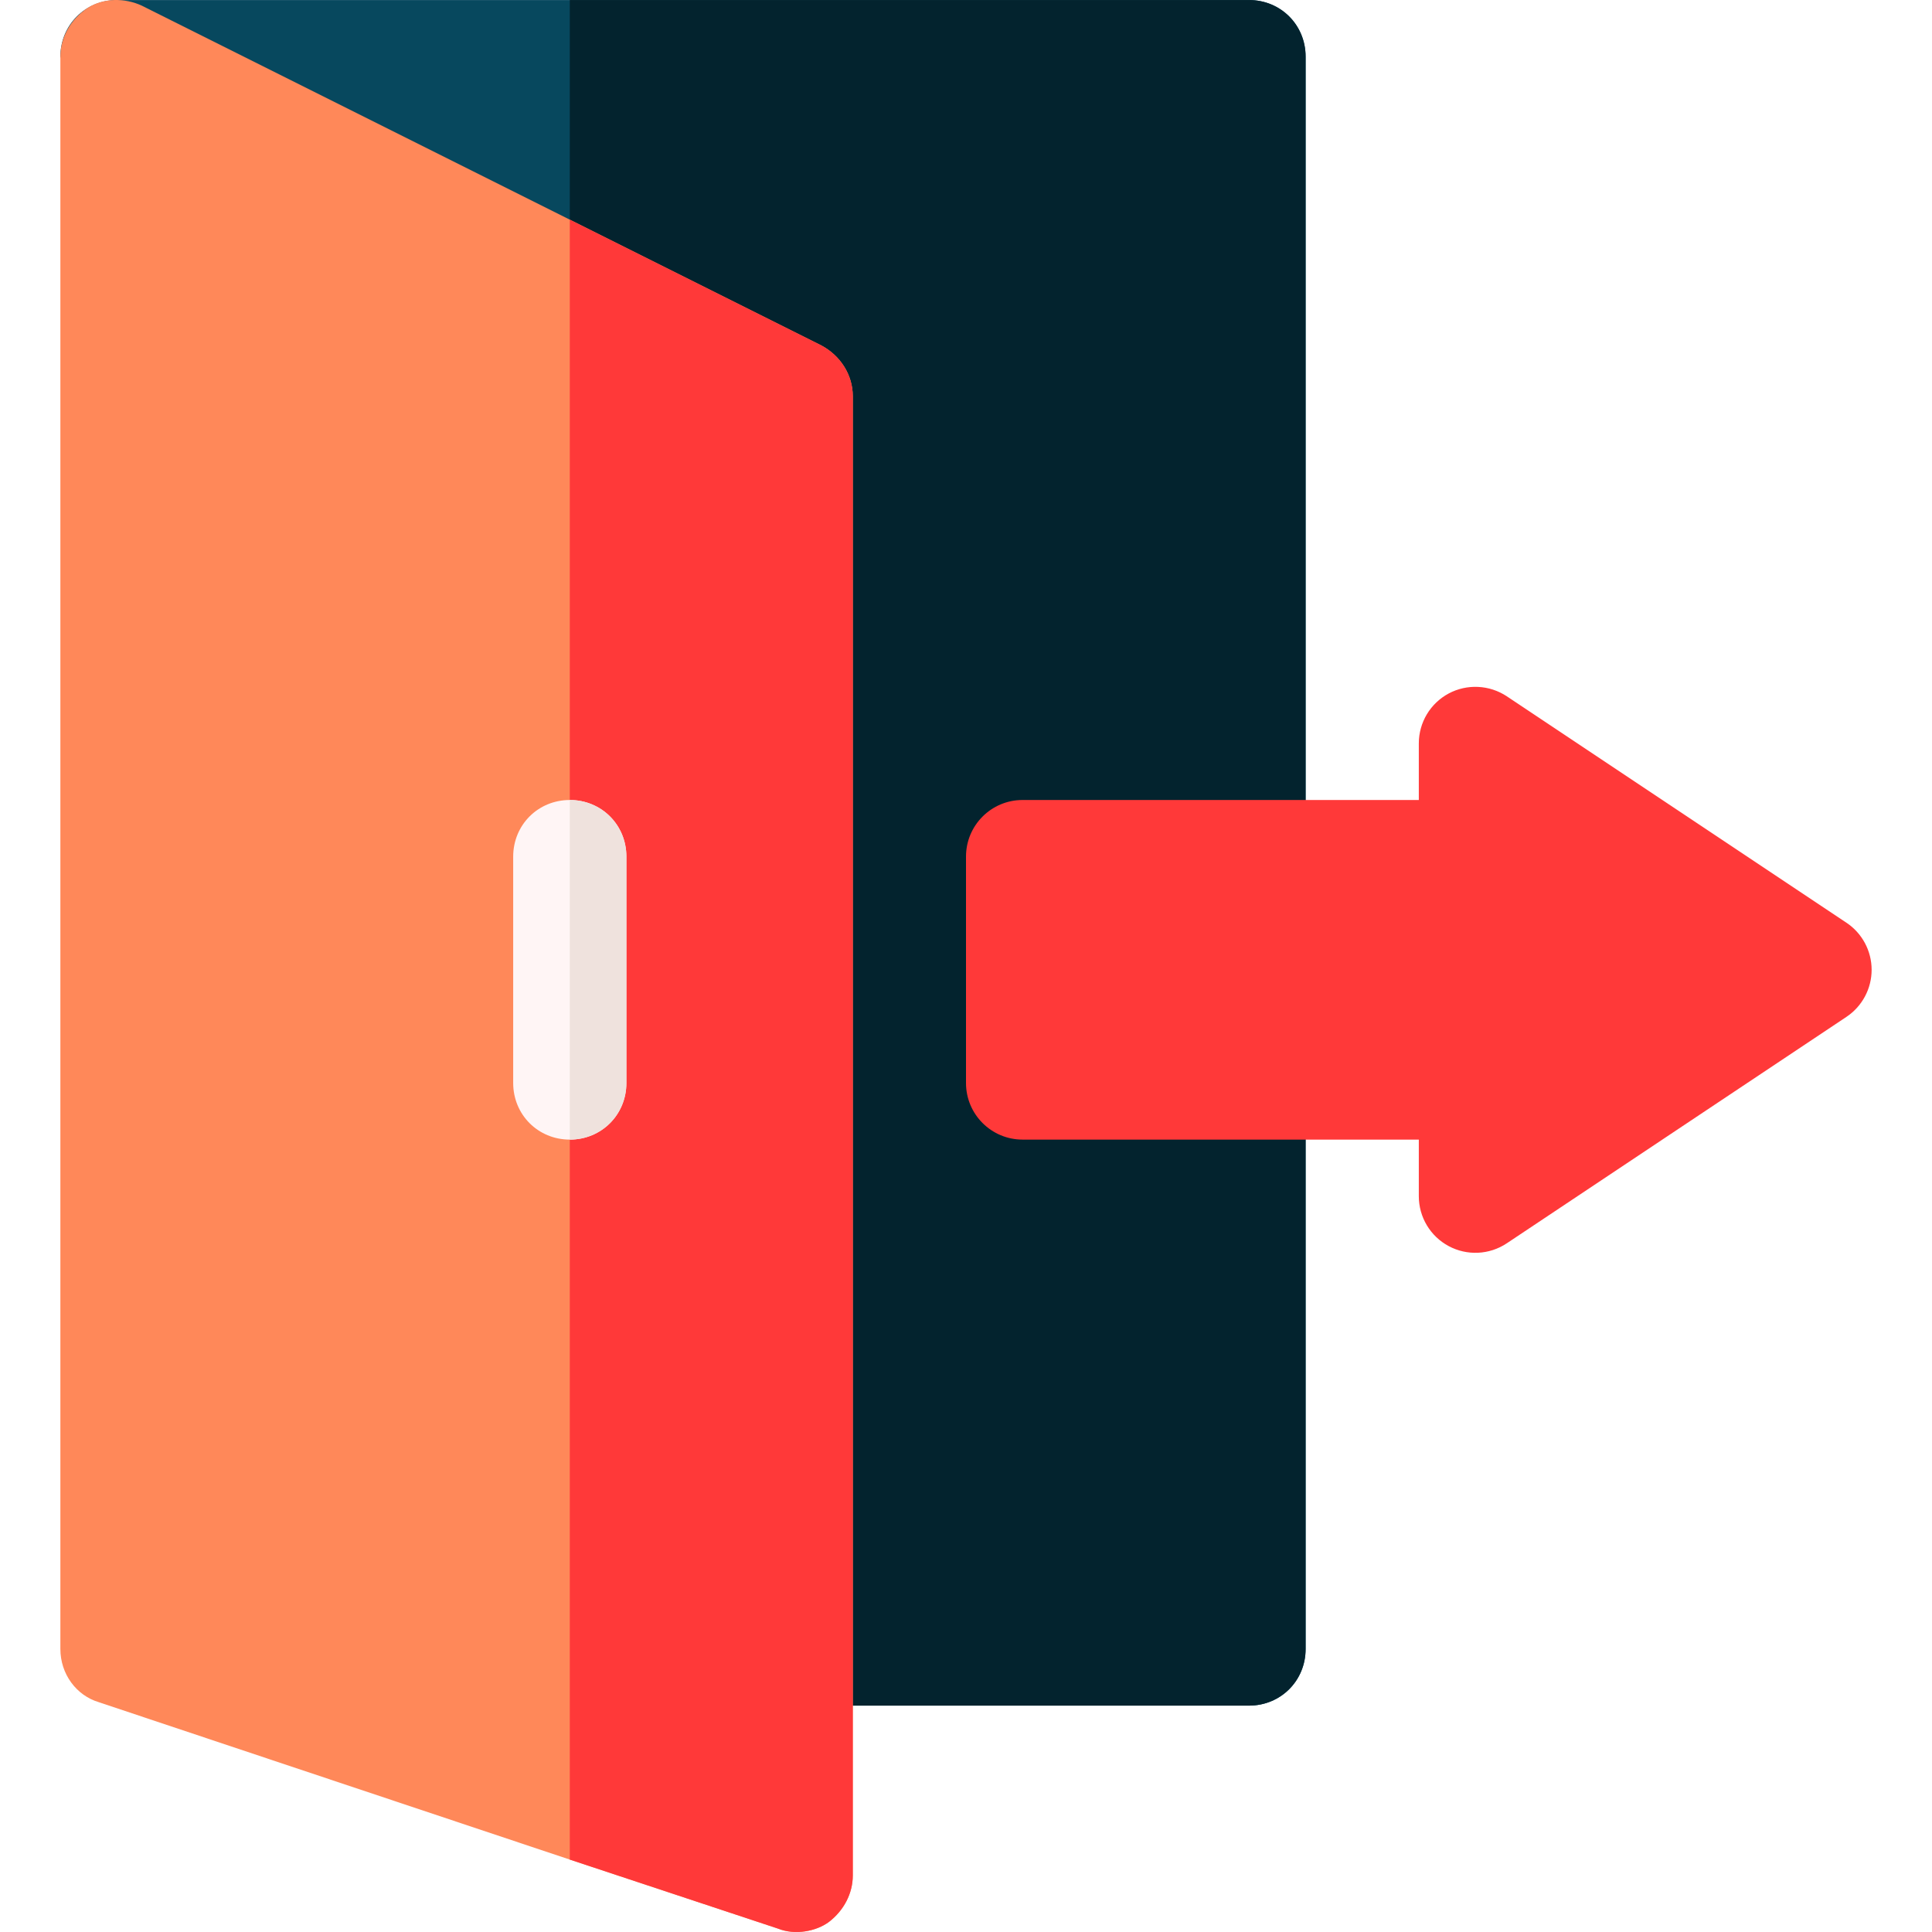
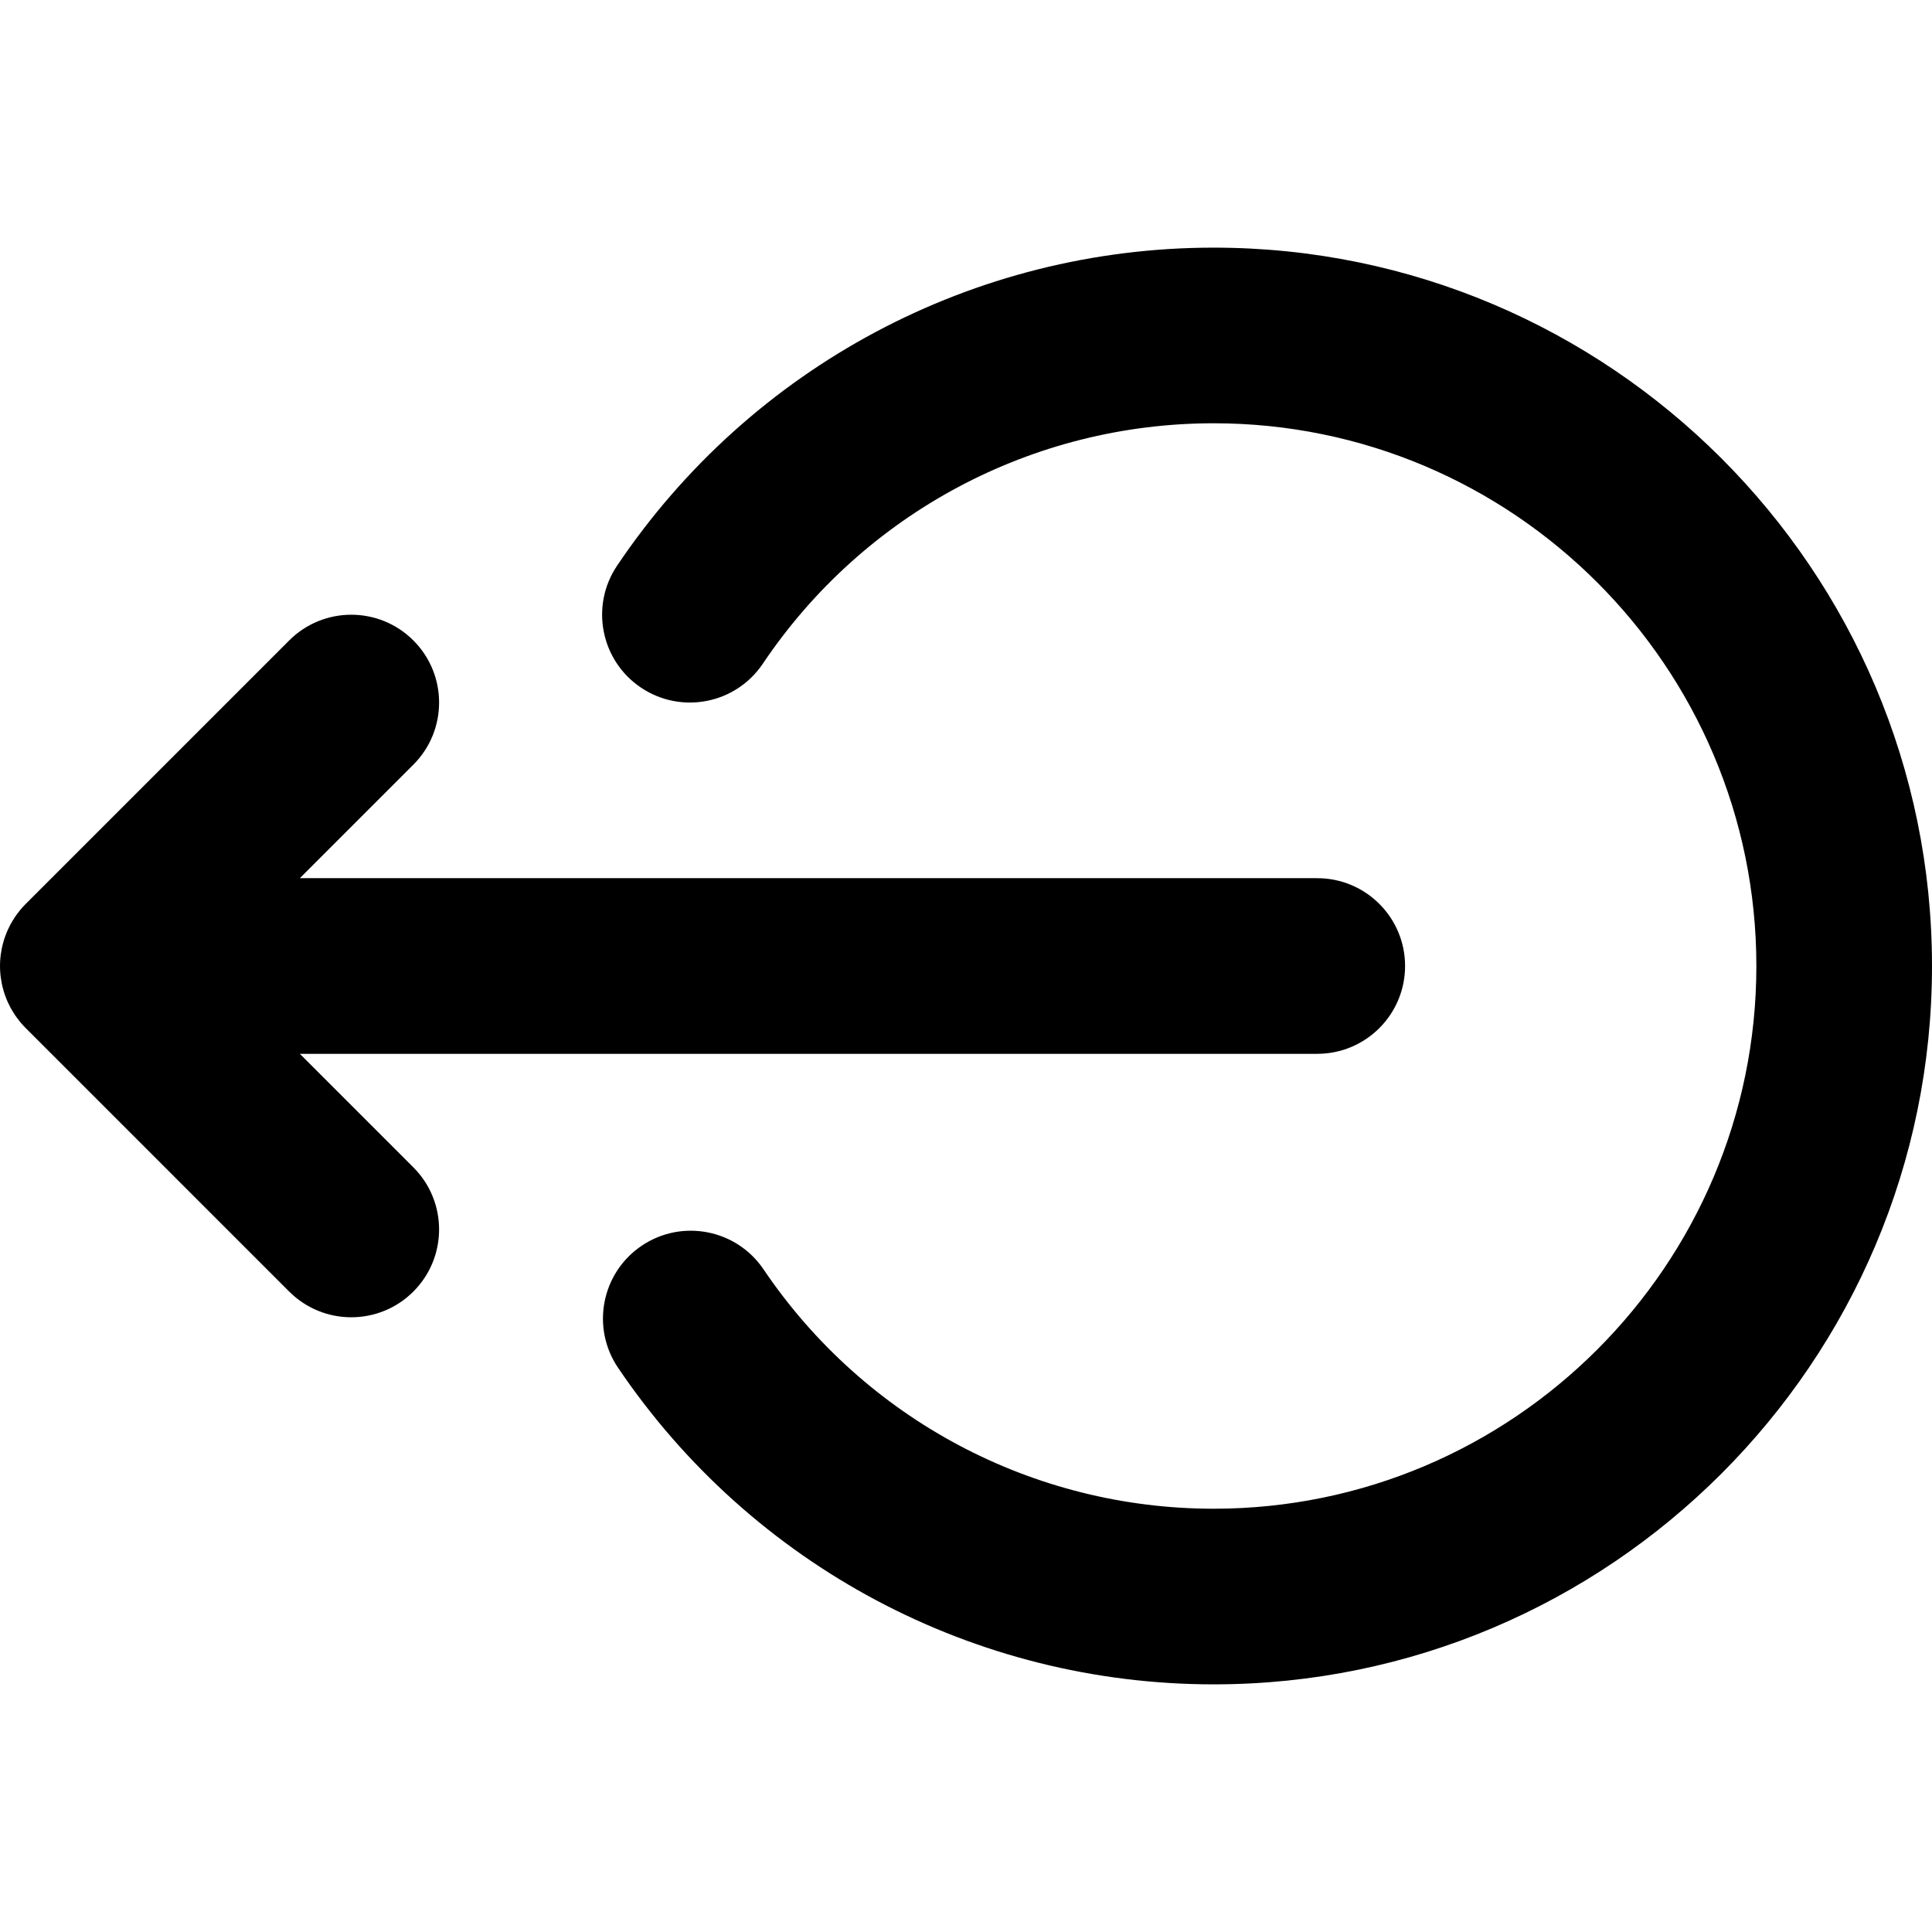
- <svg xmlns="http://www.w3.org/2000/svg" height="511pt" viewBox="-15 0 511 512" width="511pt">
-   <path d="m330.5 15.008v422c0 8.398-6.598 15-15 15h-120c-8.402 0-15-6.602-15-15l-180-422c0-8.402 6.598-15 15-15h300c8.402 0 15 6.598 15 15zm0 0" fill="#07485e" />
-   <path d="m330.5 15.008v422c0 8.398-6.598 15-15 15h-120c-8.402 0-15-6.602-15-15l-45-105v-332h180c8.402 0 15 6.598 15 15zm0 0" fill="#03232e" />
-   <path d="m202.098 91.508-180-90c-4.496-2.102-10.199-2.102-14.398.602-4.5 2.996-7.199 7.797-7.199 12.898v422c0 6.598 4.199 12.301 10.199 14.098l124.801 41.703 55.199 18.297c4.418 1.77 10.078.77 13.5-1.797 3.902-3 6.301-7.5 6.301-12.301v-392c0-5.699-3.301-10.801-8.402-13.5zm0 0" fill="#ff8859" />
-   <path d="m210.5 105.008v392c0 4.801-2.402 9.301-6.301 12.301-3.391 2.543-9.039 3.586-13.5 1.797l-55.199-18.297v-434.602l66.598 33.301c5.102 2.699 8.402 7.801 8.402 13.5zm0 0" fill="#ff3939" />
-   <path d="m368.426 330.234c-4.879-2.605-7.926-7.688-7.926-13.227v-15h-105c-8.293 0-15-6.711-15-15v-60c0-8.293 6.707-15 15-15h105v-15c0-5.539 3.047-10.621 7.926-13.23 4.863-2.59 10.797-2.297 15.395.75l90 60c4.176 2.781 6.68 7.469 6.68 12.48 0 5.008-2.504 9.695-6.68 12.477l-90 60c-4.652 3.105-10.586 3.332-15.395.75zm0 0" fill="#ff3939" />
-   <path d="m150.5 227.008v60c0 8.398-6.598 15-15 15s-15-6.602-15-15v-60c0-8.402 6.598-15 15-15s15 6.598 15 15zm0 0" fill="#fff5f5" />
-   <path d="m150.5 227.008v60c0 8.398-6.598 15-15 15v-90c8.402 0 15 6.598 15 15zm0 0" fill="#efe2dd" />
+ <svg xmlns="http://www.w3.org/2000/svg" version="1.1" id="Layer_1" x="0px" y="0px" viewBox="0 0 330 330" style="enable-background:new 0 0 330 330;" xml:space="preserve">
+   <g id="XMLID_2_">
+     <path id="XMLID_4_" d="M51.213,180h173.785c8.284,0,15-6.716,15-15s-6.716-15-15-15H51.213l19.394-19.393   c5.858-5.857,5.858-15.355,0-21.213c-5.856-5.858-15.354-5.858-21.213,0L4.397,154.391c-0.348,0.347-0.676,0.71-0.988,1.09   c-0.076,0.093-0.141,0.193-0.215,0.288c-0.229,0.291-0.454,0.583-0.66,0.891c-0.06,0.09-0.109,0.185-0.168,0.276   c-0.206,0.322-0.408,0.647-0.59,0.986c-0.035,0.067-0.064,0.138-0.099,0.205c-0.189,0.367-0.371,0.739-0.53,1.123   c-0.02,0.047-0.034,0.097-0.053,0.145c-0.163,0.404-0.314,0.813-0.442,1.234c-0.017,0.053-0.026,0.108-0.041,0.162   c-0.121,0.413-0.232,0.83-0.317,1.257c-0.025,0.127-0.036,0.258-0.059,0.386c-0.062,0.354-0.124,0.708-0.159,1.069   C0.025,163.998,0,164.498,0,165s0.025,1.002,0.076,1.498c0.035,0.366,0.099,0.723,0.16,1.08c0.022,0.124,0.033,0.251,0.058,0.374   c0.086,0.431,0.196,0.852,0.318,1.269c0.015,0.049,0.024,0.101,0.039,0.15c0.129,0.423,0.28,0.836,0.445,1.244   c0.018,0.044,0.031,0.091,0.05,0.135c0.16,0.387,0.343,0.761,0.534,1.13c0.033,0.065,0.061,0.133,0.095,0.198   c0.184,0.341,0.387,0.669,0.596,0.994c0.056,0.088,0.104,0.181,0.162,0.267c0.207,0.309,0.434,0.603,0.662,0.895   c0.073,0.094,0.138,0.193,0.213,0.285c0.313,0.379,0.641,0.743,0.988,1.09l44.997,44.997C52.322,223.536,56.161,225,60,225   s7.678-1.464,10.606-4.394c5.858-5.858,5.858-15.355,0-21.213L51.213,180z" />
+     <path id="XMLID_5_" d="M207.299,42.299c-40.944,0-79.038,20.312-101.903,54.333c-4.62,6.875-2.792,16.195,4.083,20.816   c6.876,4.62,16.195,2.794,20.817-4.083c17.281-25.715,46.067-41.067,77.003-41.067C258.414,72.299,300,113.884,300,165   s-41.586,92.701-92.701,92.701c-30.845,0-59.584-15.283-76.878-40.881c-4.639-6.865-13.961-8.669-20.827-4.032   c-6.864,4.638-8.67,13.962-4.032,20.826c22.881,33.868,60.913,54.087,101.737,54.087C274.956,287.701,330,232.658,330,165   S274.956,42.299,207.299,42.299z" />
+   </g>
+   <g>
+ </g>
+   <g>
+ </g>
+   <g>
+ </g>
+   <g>
+ </g>
+   <g>
+ </g>
+   <g>
+ </g>
+   <g>
+ </g>
+   <g>
+ </g>
+   <g>
+ </g>
+   <g>
+ </g>
+   <g>
+ </g>
+   <g>
+ </g>
+   <g>
+ </g>
+   <g>
+ </g>
+   <g>
+ </g>
</svg>
